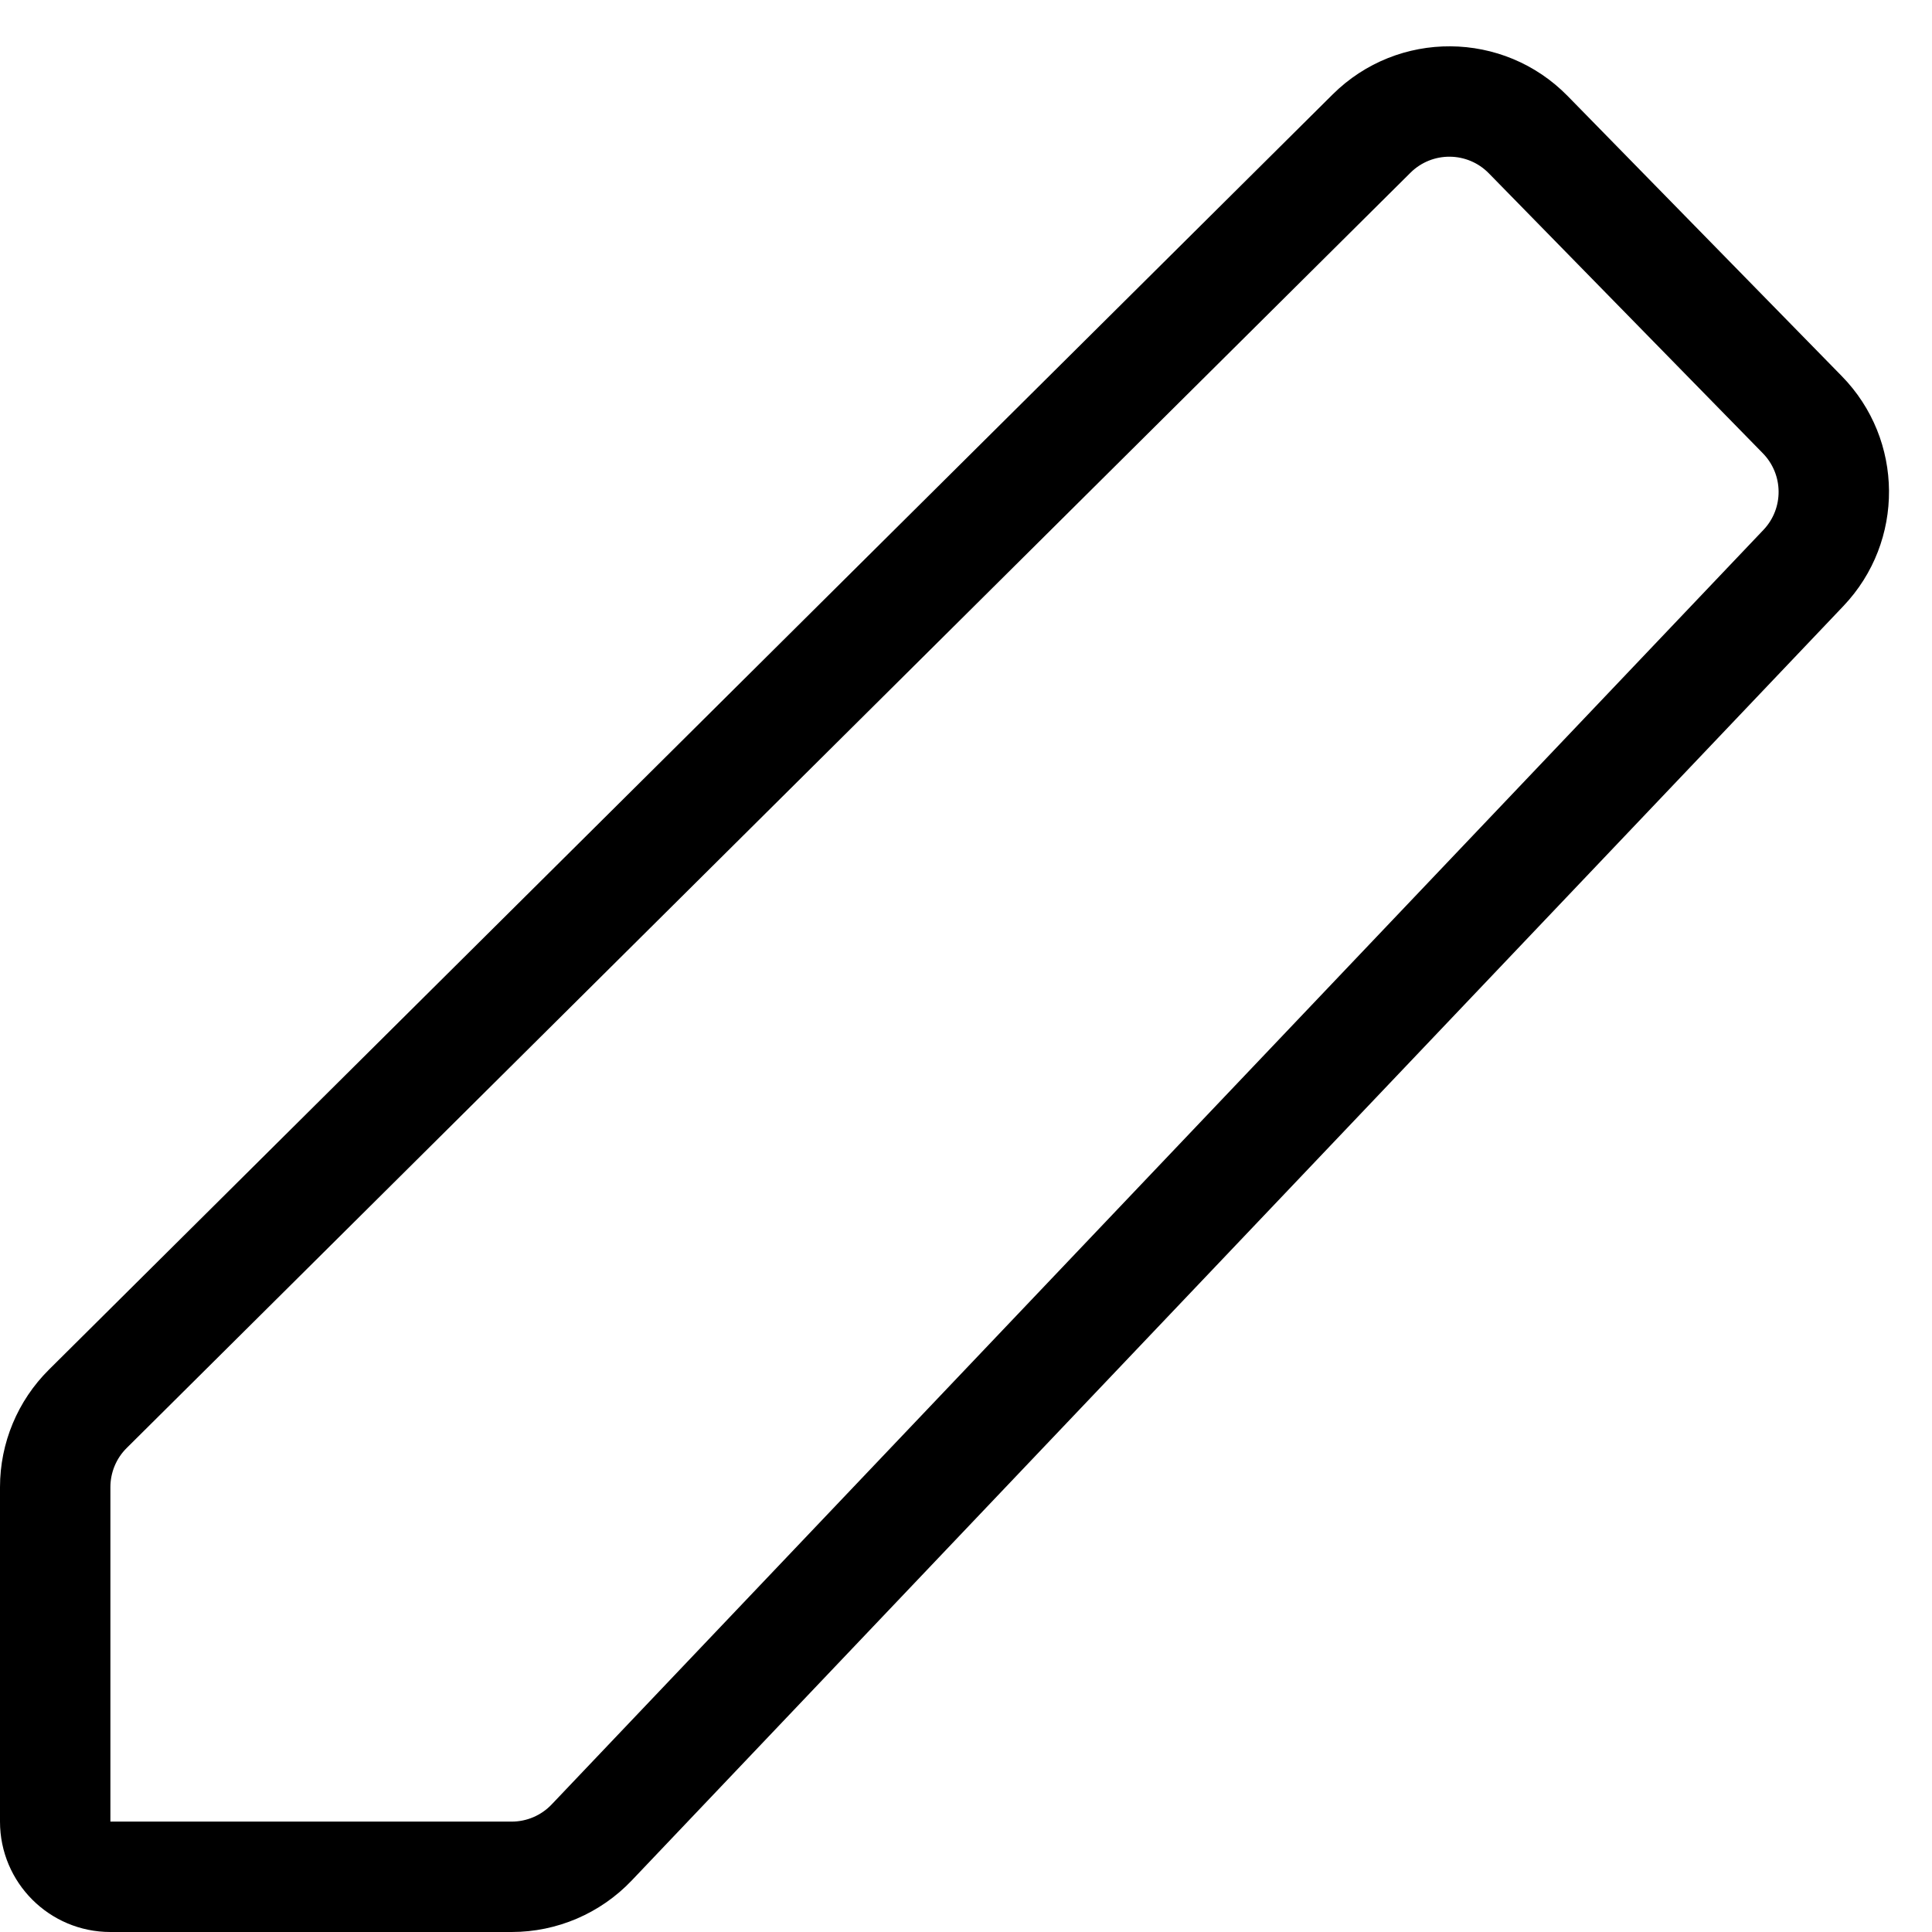
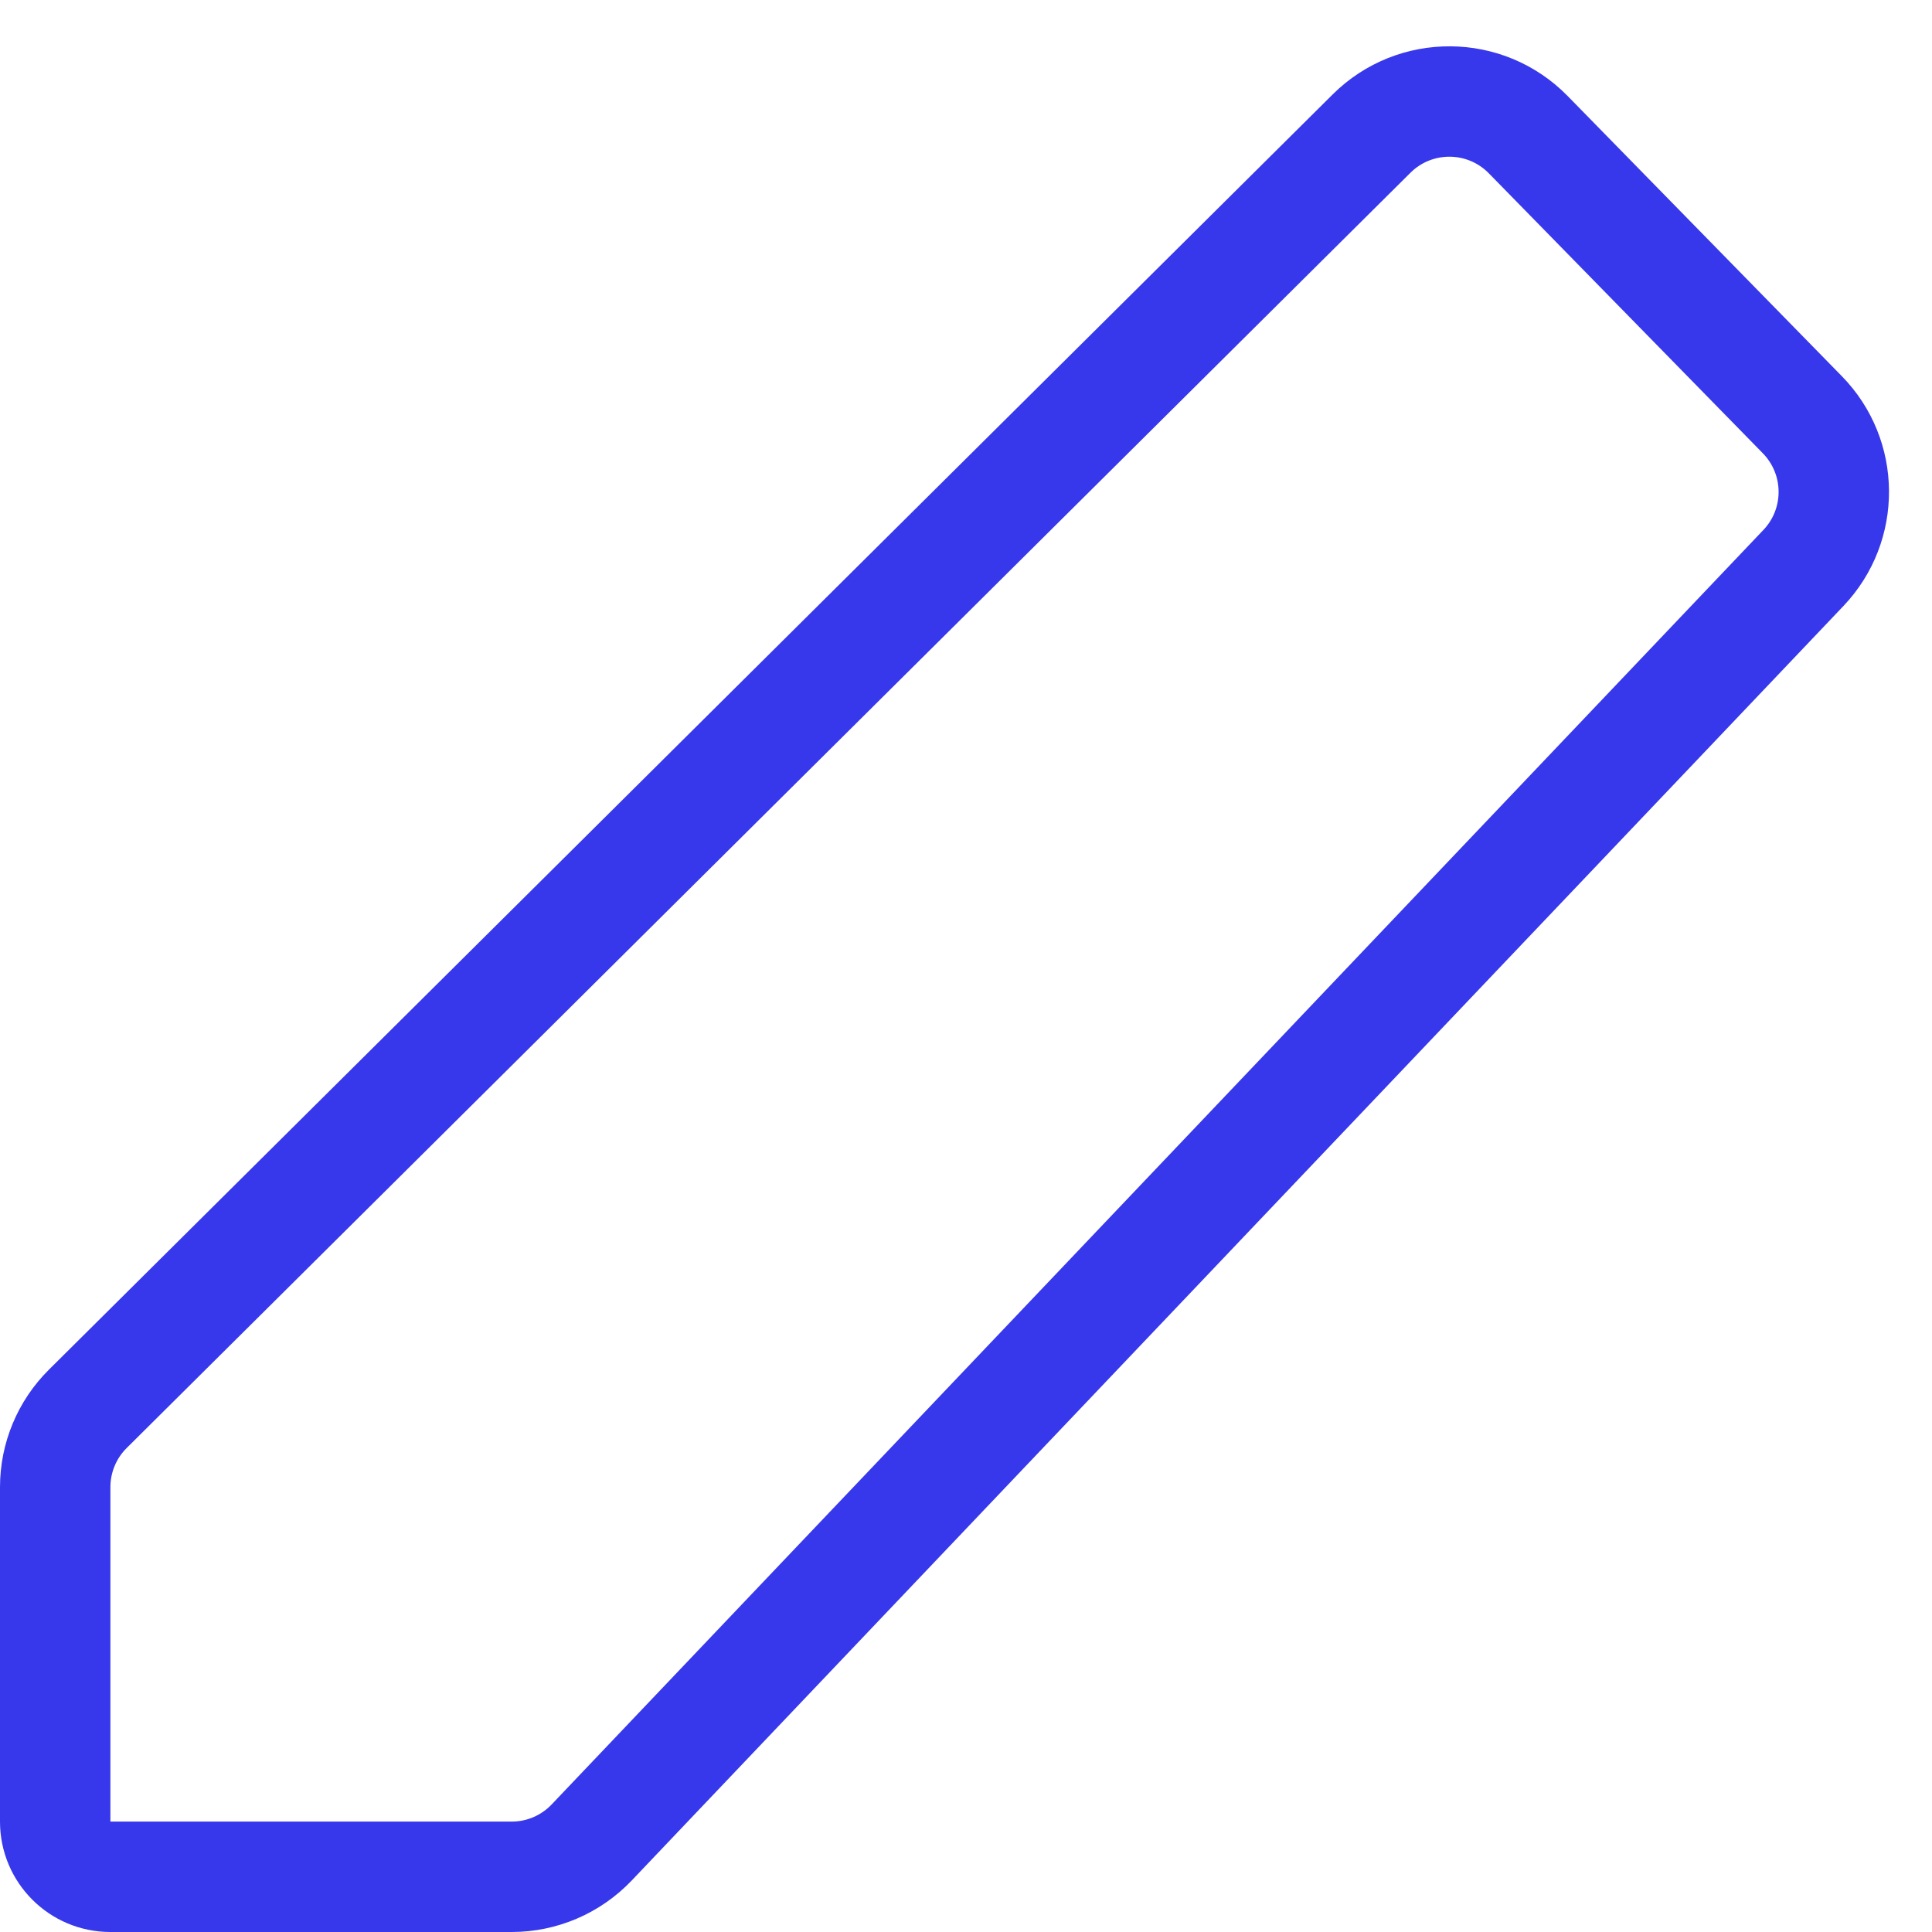
<svg xmlns="http://www.w3.org/2000/svg" width="35" height="35" viewBox="0 0 35 35" fill="none">
-   <path fill-rule="evenodd" clip-rule="evenodd" d="M26.971 3.139C26.583 2.743 25.946 2.738 25.552 3.129L2.295 26.232C2.106 26.419 2 26.675 2 26.941V33H9.27C9.543 33 9.805 32.888 9.994 32.689L31.946 9.6C32.317 9.21 32.312 8.597 31.936 8.212L26.971 3.139ZM24.142 1.711C25.324 0.537 27.236 0.55 28.401 1.741L33.365 6.813C34.495 7.967 34.508 9.808 33.395 10.979L11.444 34.067C10.877 34.663 10.091 35 9.27 35H2C0.895 35 0 34.105 0 33V26.941C0 26.142 0.319 25.376 0.886 24.813L24.142 1.711Z" fill="black" />
+   <path fill-rule="evenodd" clip-rule="evenodd" d="M26.971 3.139C26.583 2.743 25.946 2.738 25.552 3.129L2.295 26.232C2.106 26.419 2 26.675 2 26.941V33H9.27C9.543 33 9.805 32.888 9.994 32.689L31.946 9.6C32.317 9.21 32.312 8.597 31.936 8.212L26.971 3.139ZM24.142 1.711C25.324 0.537 27.236 0.55 28.401 1.741L33.365 6.813C34.495 7.967 34.508 9.808 33.395 10.979L11.444 34.067C10.877 34.663 10.091 35 9.27 35H2C0.895 35 0 34.105 0 33V26.941C0 26.142 0.319 25.376 0.886 24.813L24.142 1.711Z" fill="#3737EC" />
</svg>
